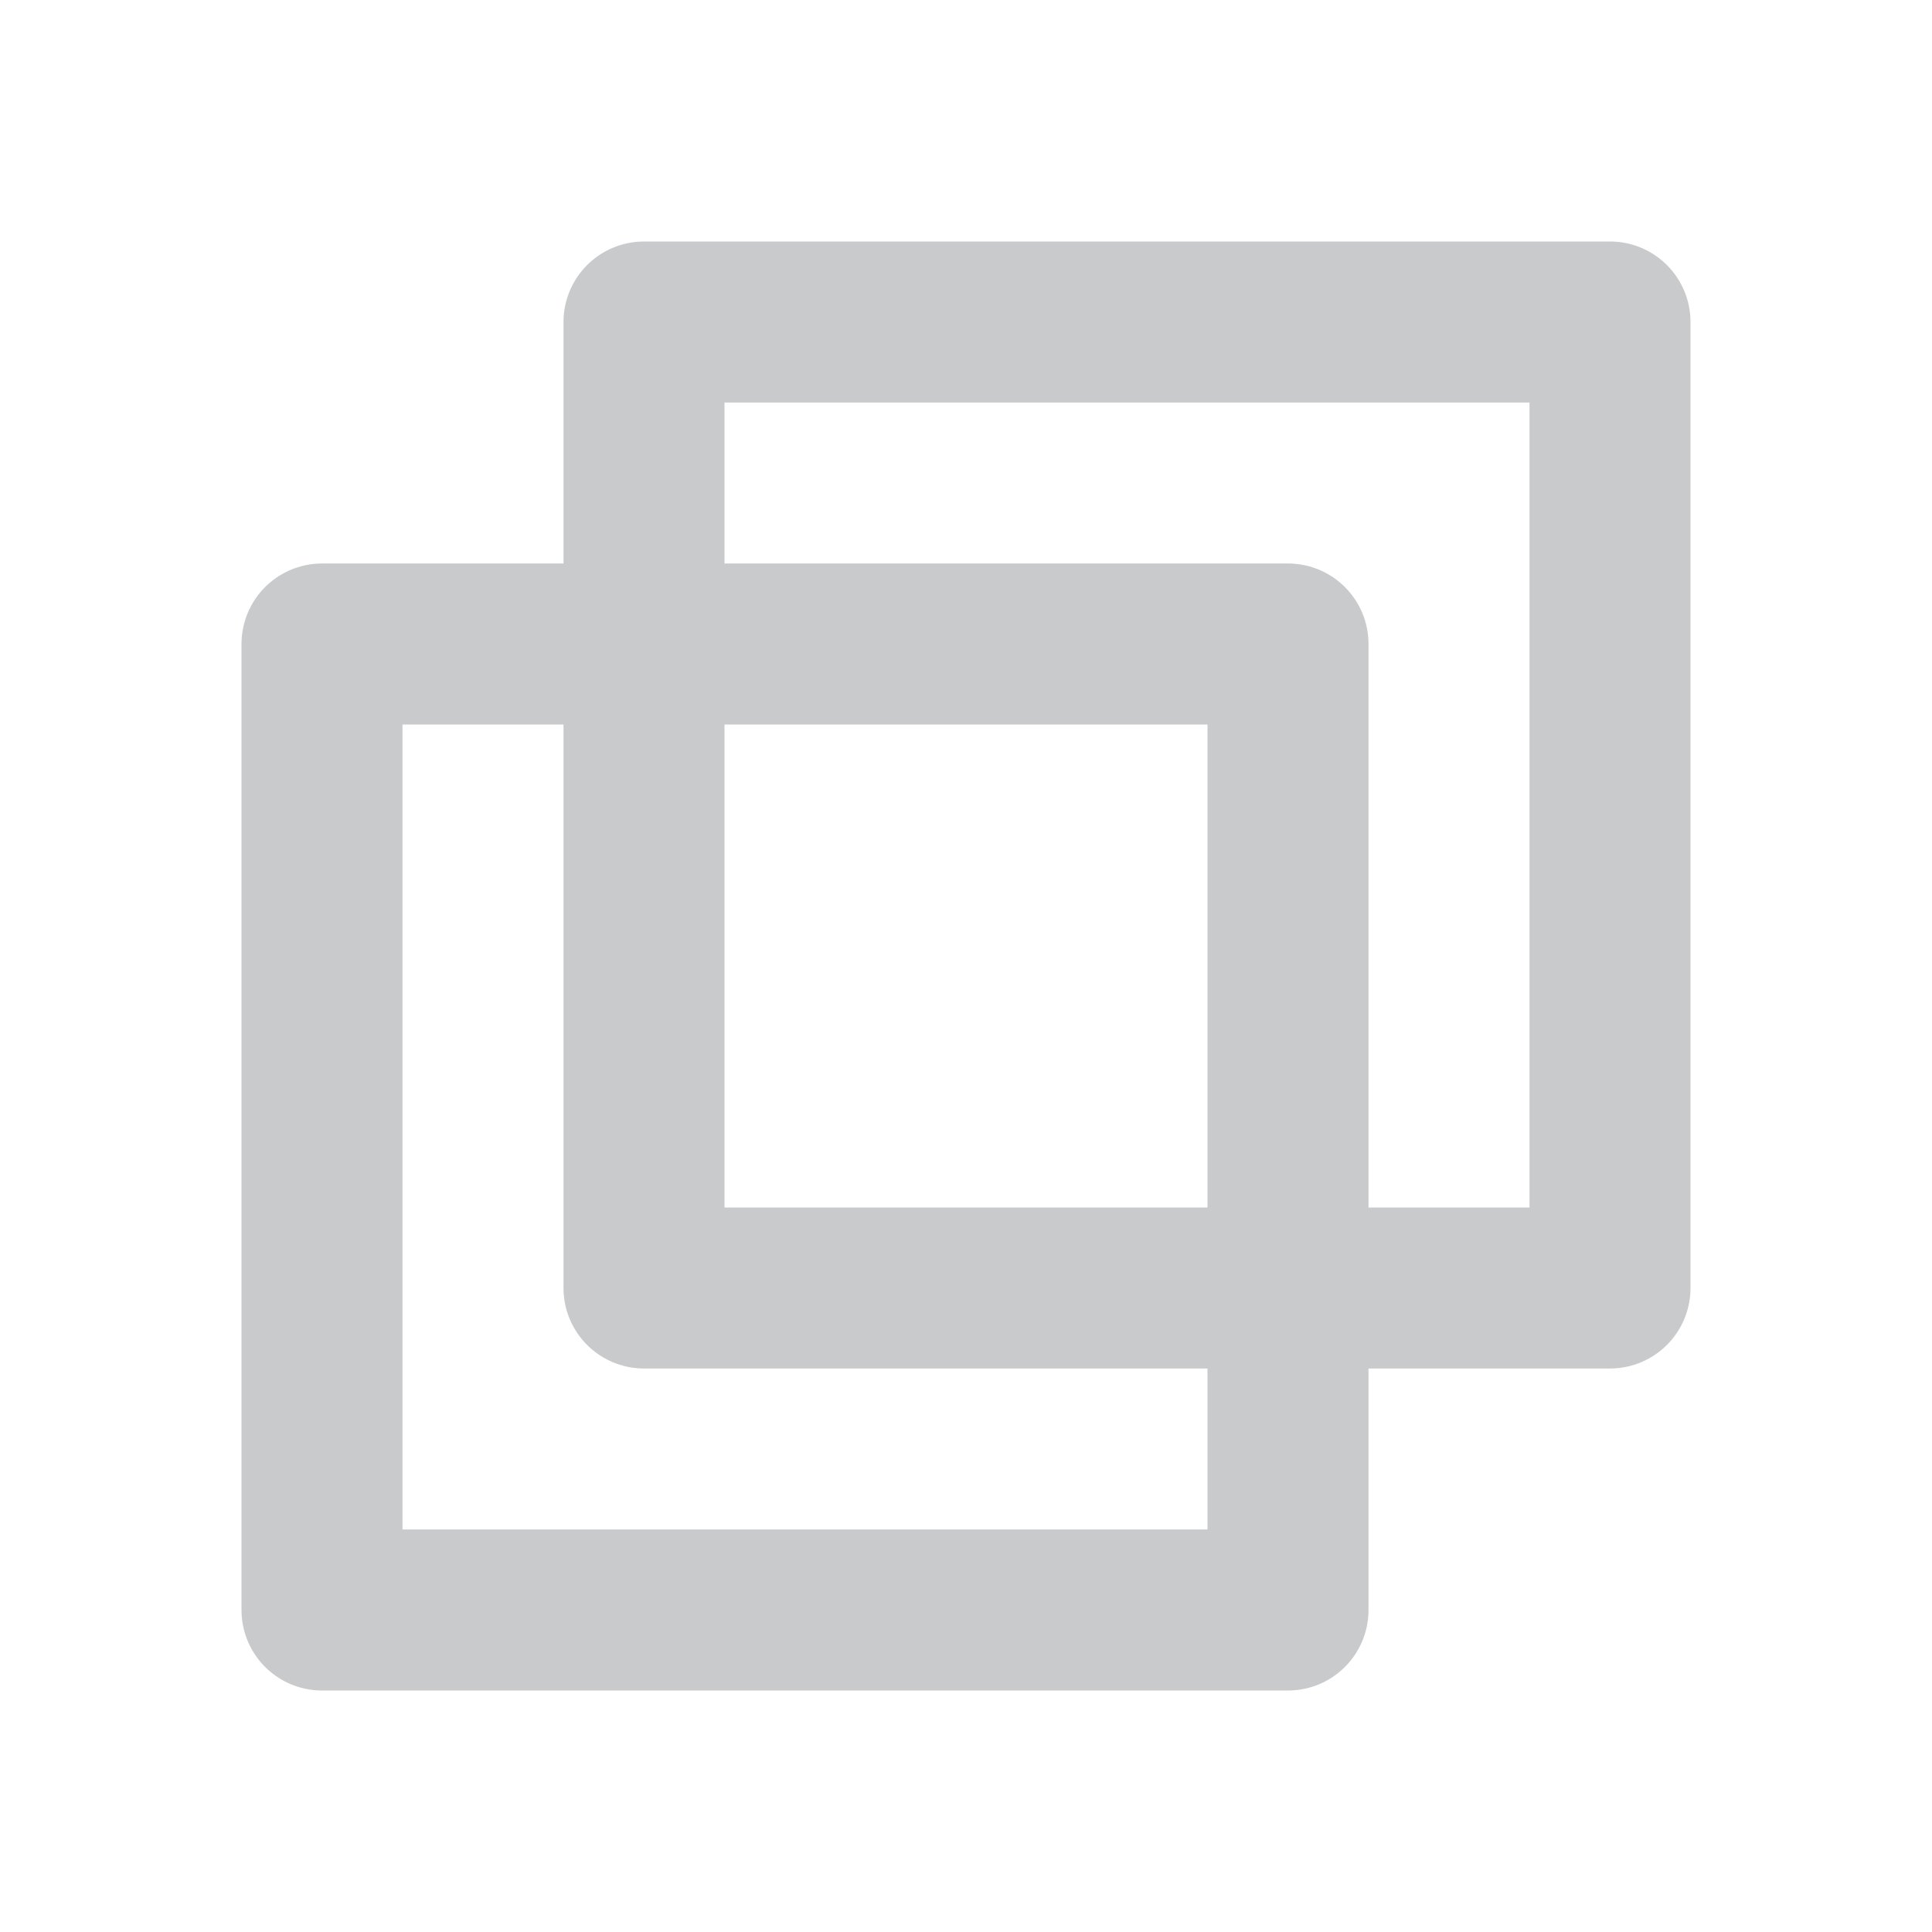
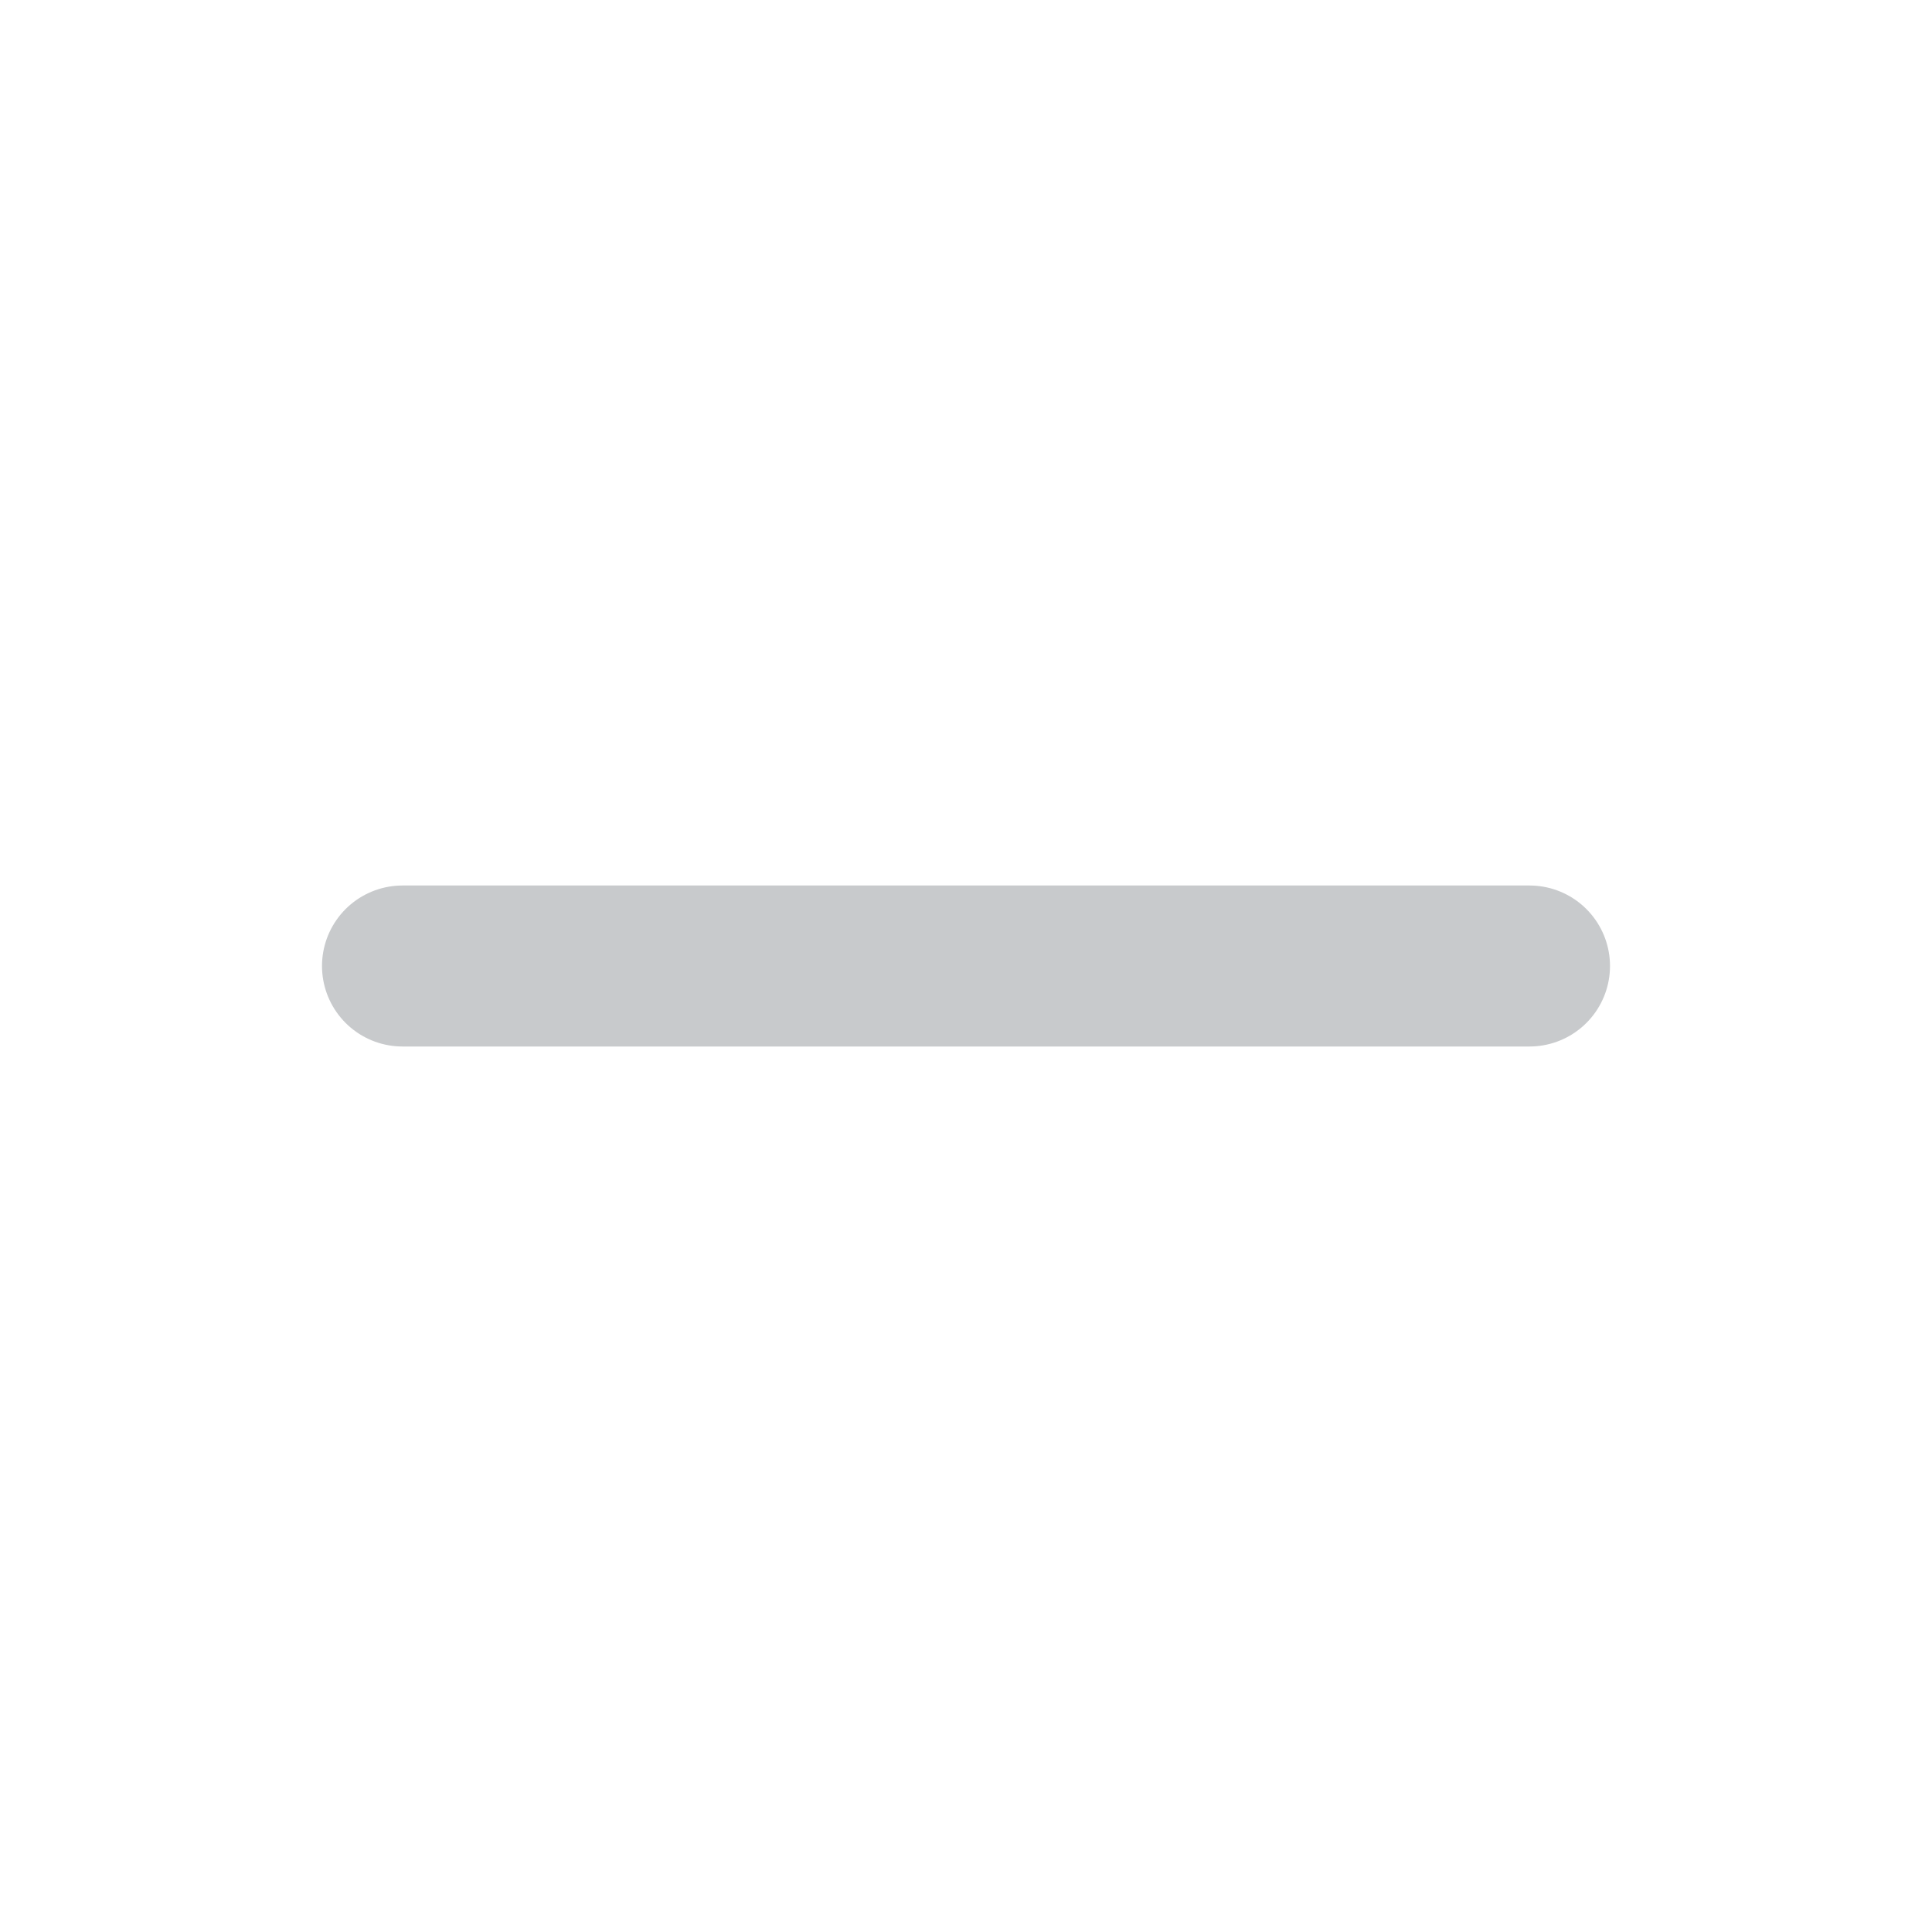
<svg xmlns="http://www.w3.org/2000/svg" width="24" height="24" viewBox="0 0 24 24" fill="none" stroke="#c8cacc" stroke-width="2" stroke-linecap="round" stroke-linejoin="round">
-   <path d="M8 4h12v12H8Z" />
-   <path d="M4 8h12v12H4Z" />
+   <path d="M5 12h14" />
</svg>
